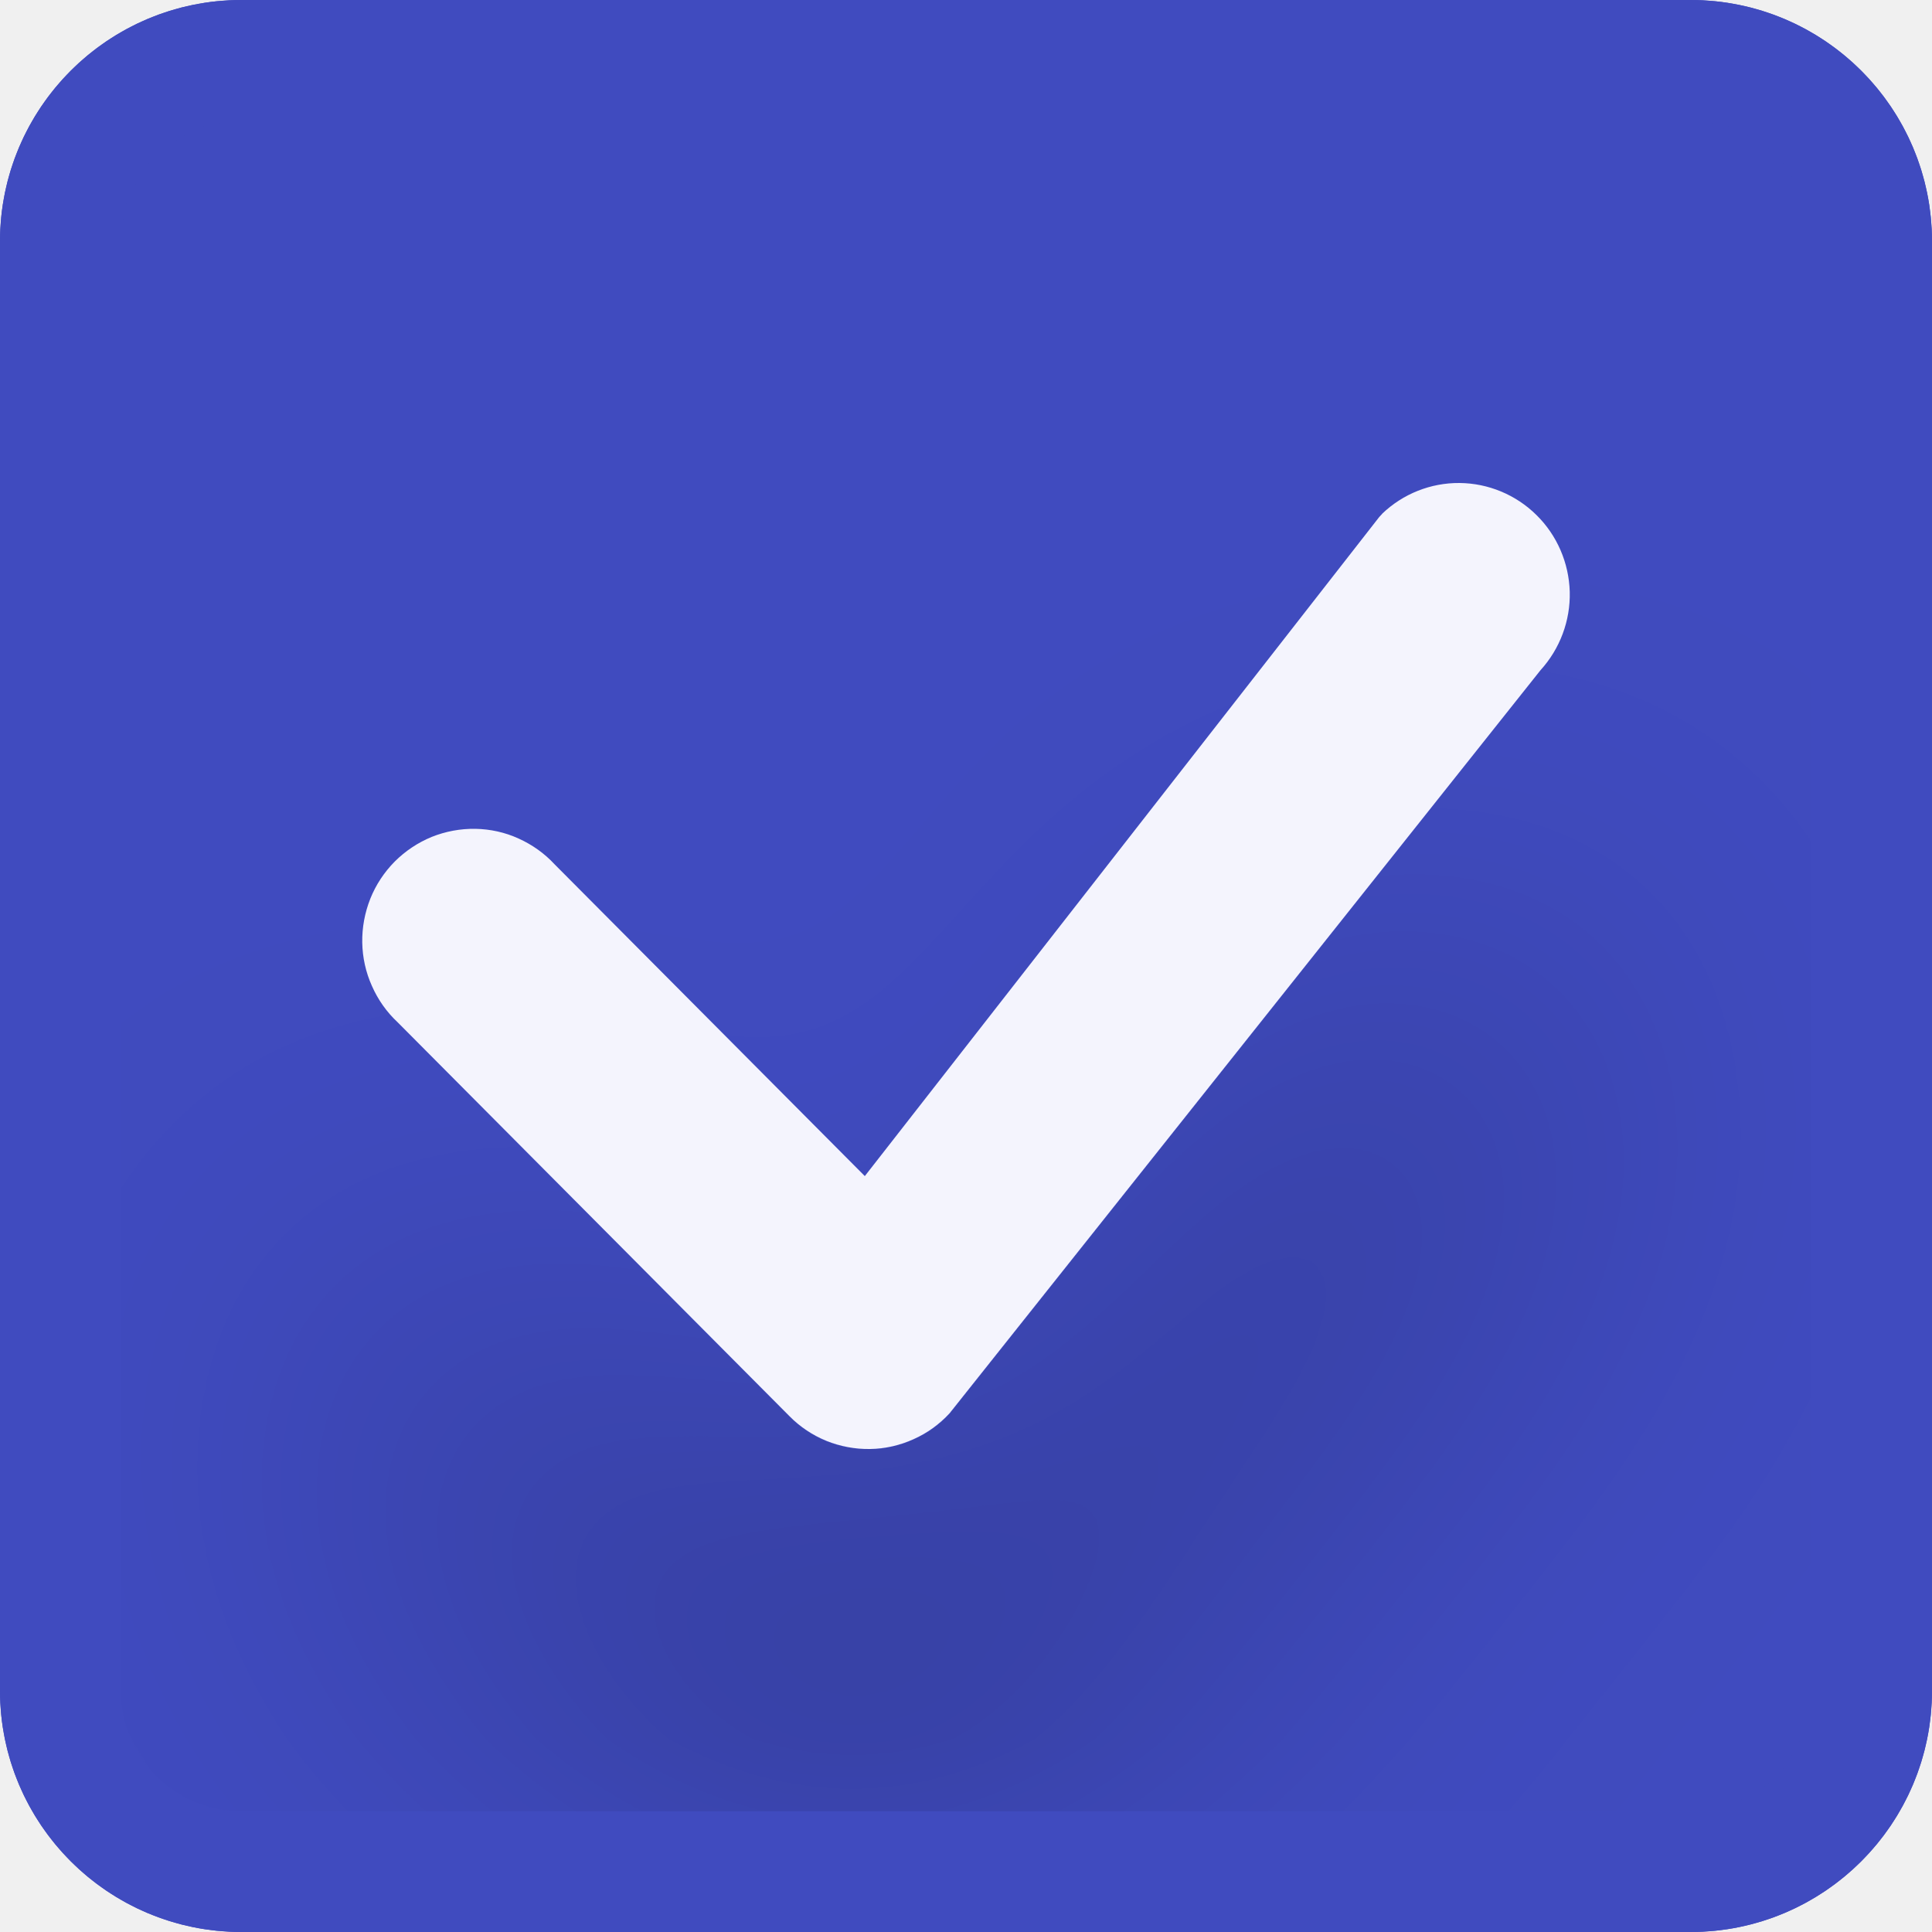
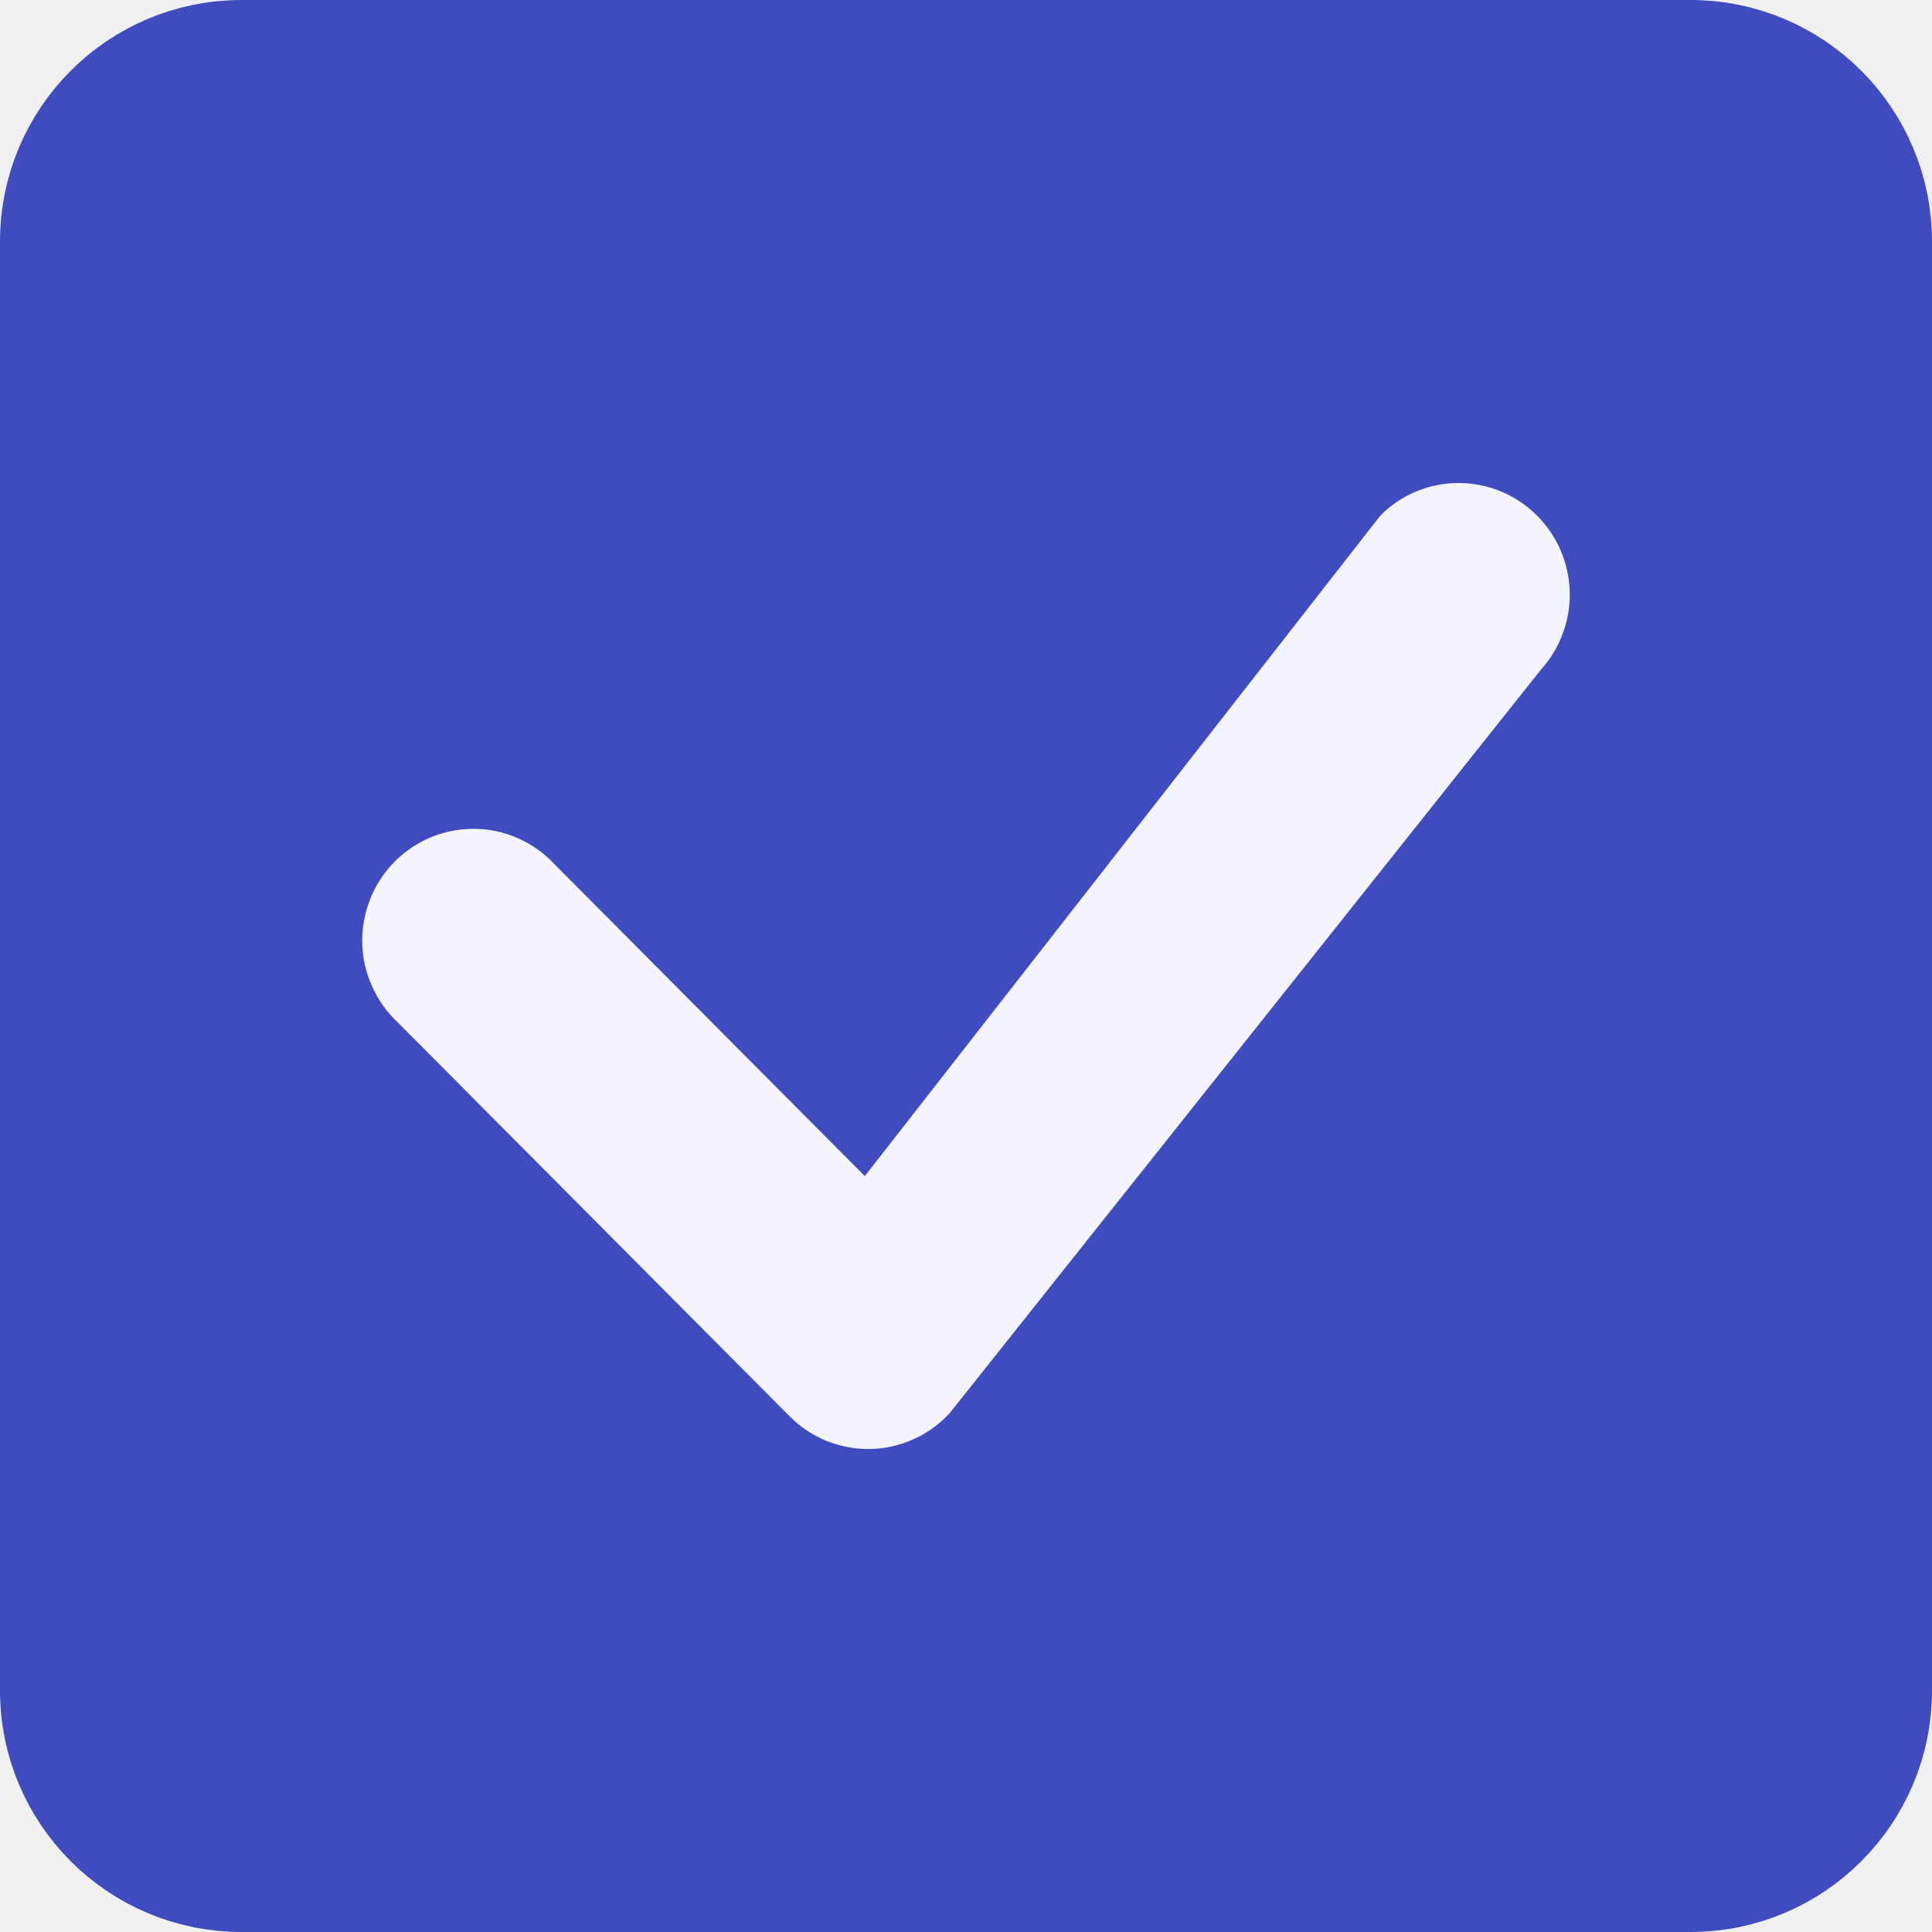
<svg xmlns="http://www.w3.org/2000/svg" width="16" height="16" viewBox="0 0 16 16" fill="none">
-   <g clip-path="url(#clip0_297039_1166)">
-     <rect width="16" height="16" rx="2" fill="#404BBF" />
-     <g filter="url(#filter0_d_297039_1166)">
-       <path d="M11.446 4.255C11.618 4.09 11.848 3.998 12.087 4C12.325 4.002 12.554 4.097 12.724 4.265C12.895 4.433 12.993 4.661 13 4.901C13.006 5.14 12.919 5.373 12.758 5.55L7.864 11.704C7.779 11.796 7.678 11.869 7.565 11.919C7.452 11.97 7.33 11.998 7.206 12C7.083 12.002 6.96 11.979 6.845 11.933C6.73 11.886 6.626 11.817 6.539 11.729L3.293 8.466C3.202 8.381 3.13 8.279 3.08 8.165C3.029 8.052 3.002 7.929 3 7.805C2.998 7.681 3.021 7.558 3.067 7.442C3.113 7.327 3.182 7.223 3.269 7.135C3.357 7.047 3.461 6.978 3.575 6.931C3.69 6.885 3.813 6.862 3.936 6.864C4.06 6.866 4.182 6.893 4.294 6.944C4.407 6.995 4.509 7.067 4.593 7.158L7.162 9.74L11.422 4.282C11.43 4.273 11.438 4.264 11.447 4.255H11.446Z" fill="#F4F4FD" />
-     </g>
-   </g>
+   <rect x="0.5" y="0.5" width="15" height="15" rx="1.5" fill="#404BBF" />
+   <path d="M11.446 4.255C11.618 4.09 11.848 3.998 12.087 4C12.325 4.002 12.554 4.097 12.724 4.265C12.895 4.433 12.993 4.661 13 4.901C13.006 5.14 12.919 5.373 12.758 5.55L7.864 11.704C7.779 11.796 7.678 11.869 7.565 11.919C7.452 11.97 7.33 11.998 7.206 12C7.083 12.002 6.96 11.979 6.845 11.933C6.73 11.886 6.626 11.817 6.539 11.729L3.293 8.466C3.202 8.381 3.13 8.279 3.08 8.165C3.029 8.052 3.002 7.929 3 7.805C2.998 7.681 3.021 7.558 3.067 7.442C3.113 7.327 3.182 7.223 3.269 7.135C3.357 7.047 3.461 6.978 3.575 6.931C3.69 6.885 3.813 6.862 3.936 6.864C4.06 6.866 4.182 6.893 4.294 6.944C4.407 6.995 4.509 7.067 4.593 7.158L7.162 9.74L11.422 4.282C11.43 4.273 11.438 4.264 11.447 4.255H11.446Z" fill="#F4F4FD" />
  <rect x="0.5" y="0.5" width="15" height="15" rx="1.5" stroke="#404BBF" />
-   <defs>
-     <filter id="filter0_d_297039_1166" x="-1" y="4" width="18" height="16" filterUnits="userSpaceOnUse" color-interpolation-filters="sRGB">
-       <feFlood flood-opacity="0" result="BackgroundImageFix" />
-       <feColorMatrix in="SourceAlpha" type="matrix" values="0 0 0 0 0 0 0 0 0 0 0 0 0 0 0 0 0 0 127 0" result="hardAlpha" />
-       <feOffset dy="4" />
-       <feGaussianBlur stdDeviation="2" />
-       <feComposite in2="hardAlpha" operator="out" />
-       <feColorMatrix type="matrix" values="0 0 0 0 0 0 0 0 0 0 0 0 0 0 0 0 0 0 0.25 0" />
-       <feBlend mode="normal" in2="BackgroundImageFix" result="effect1_dropShadow_297039_1166" />
-       <feBlend mode="normal" in="SourceGraphic" in2="effect1_dropShadow_297039_1166" result="shape" />
-     </filter>
-     <clipPath id="clip0_297039_1166">
-       <rect width="16" height="16" rx="2" fill="white" />
-     </clipPath>
-   </defs>
</svg>
